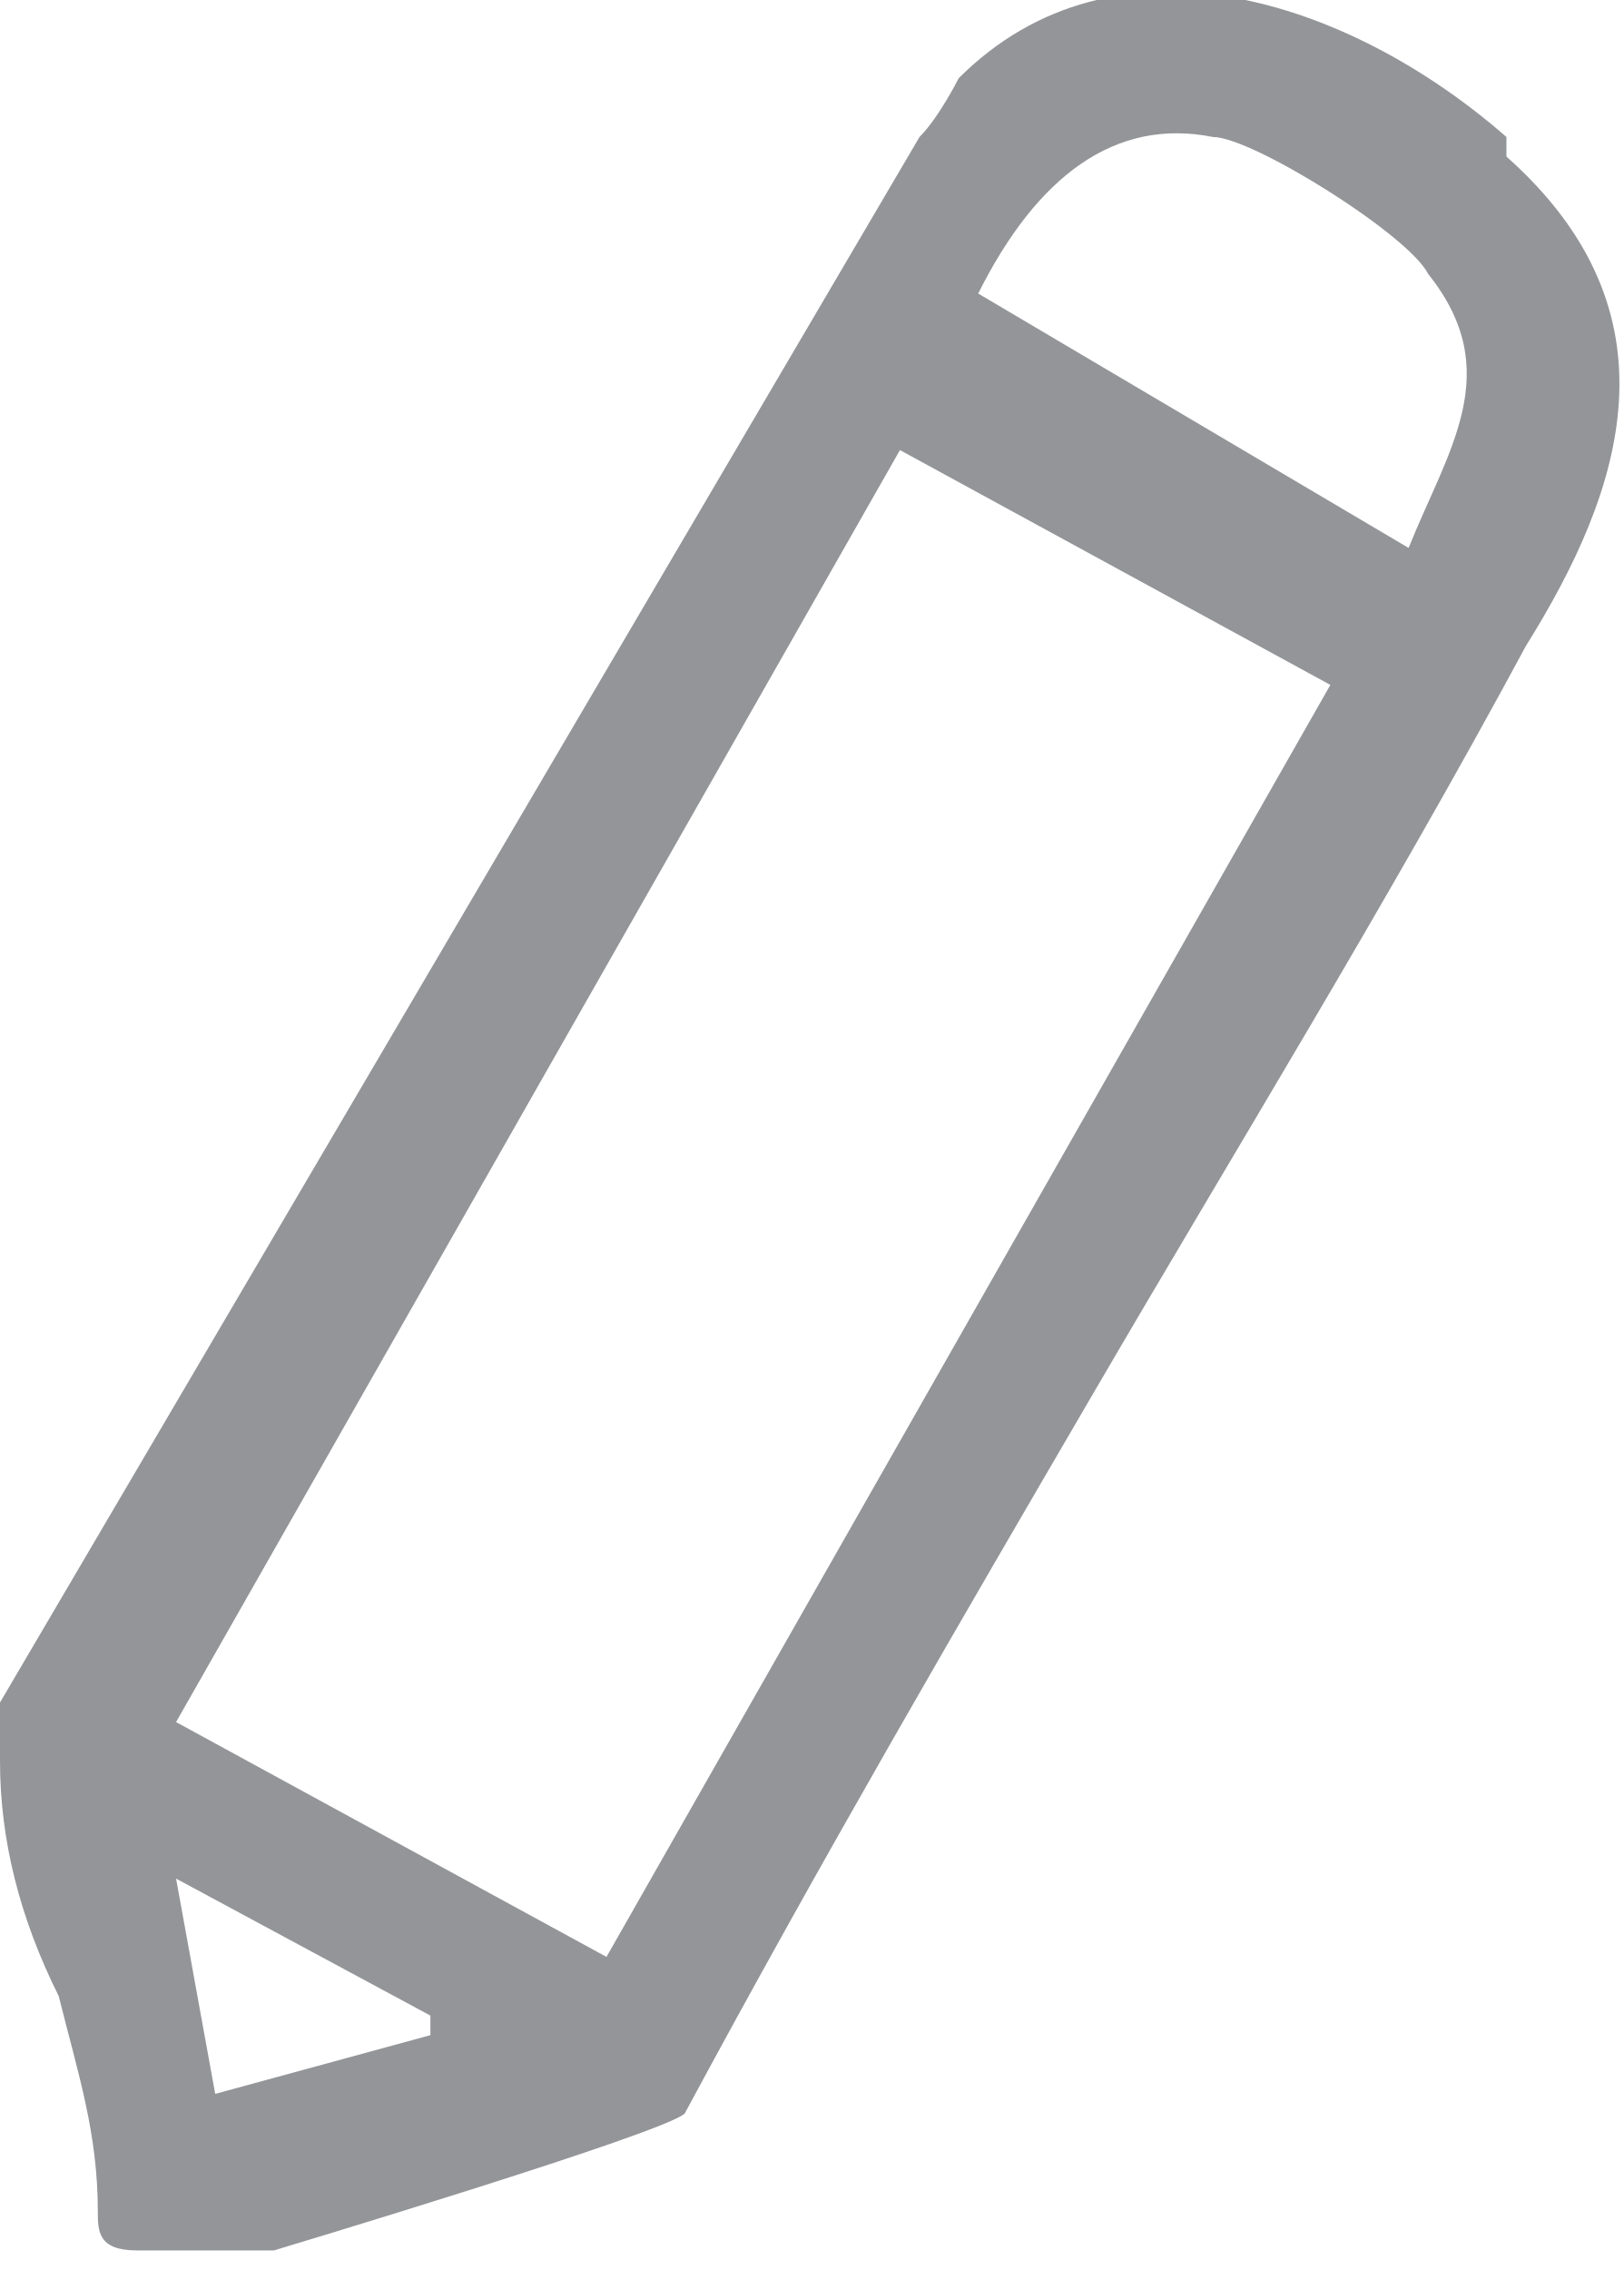
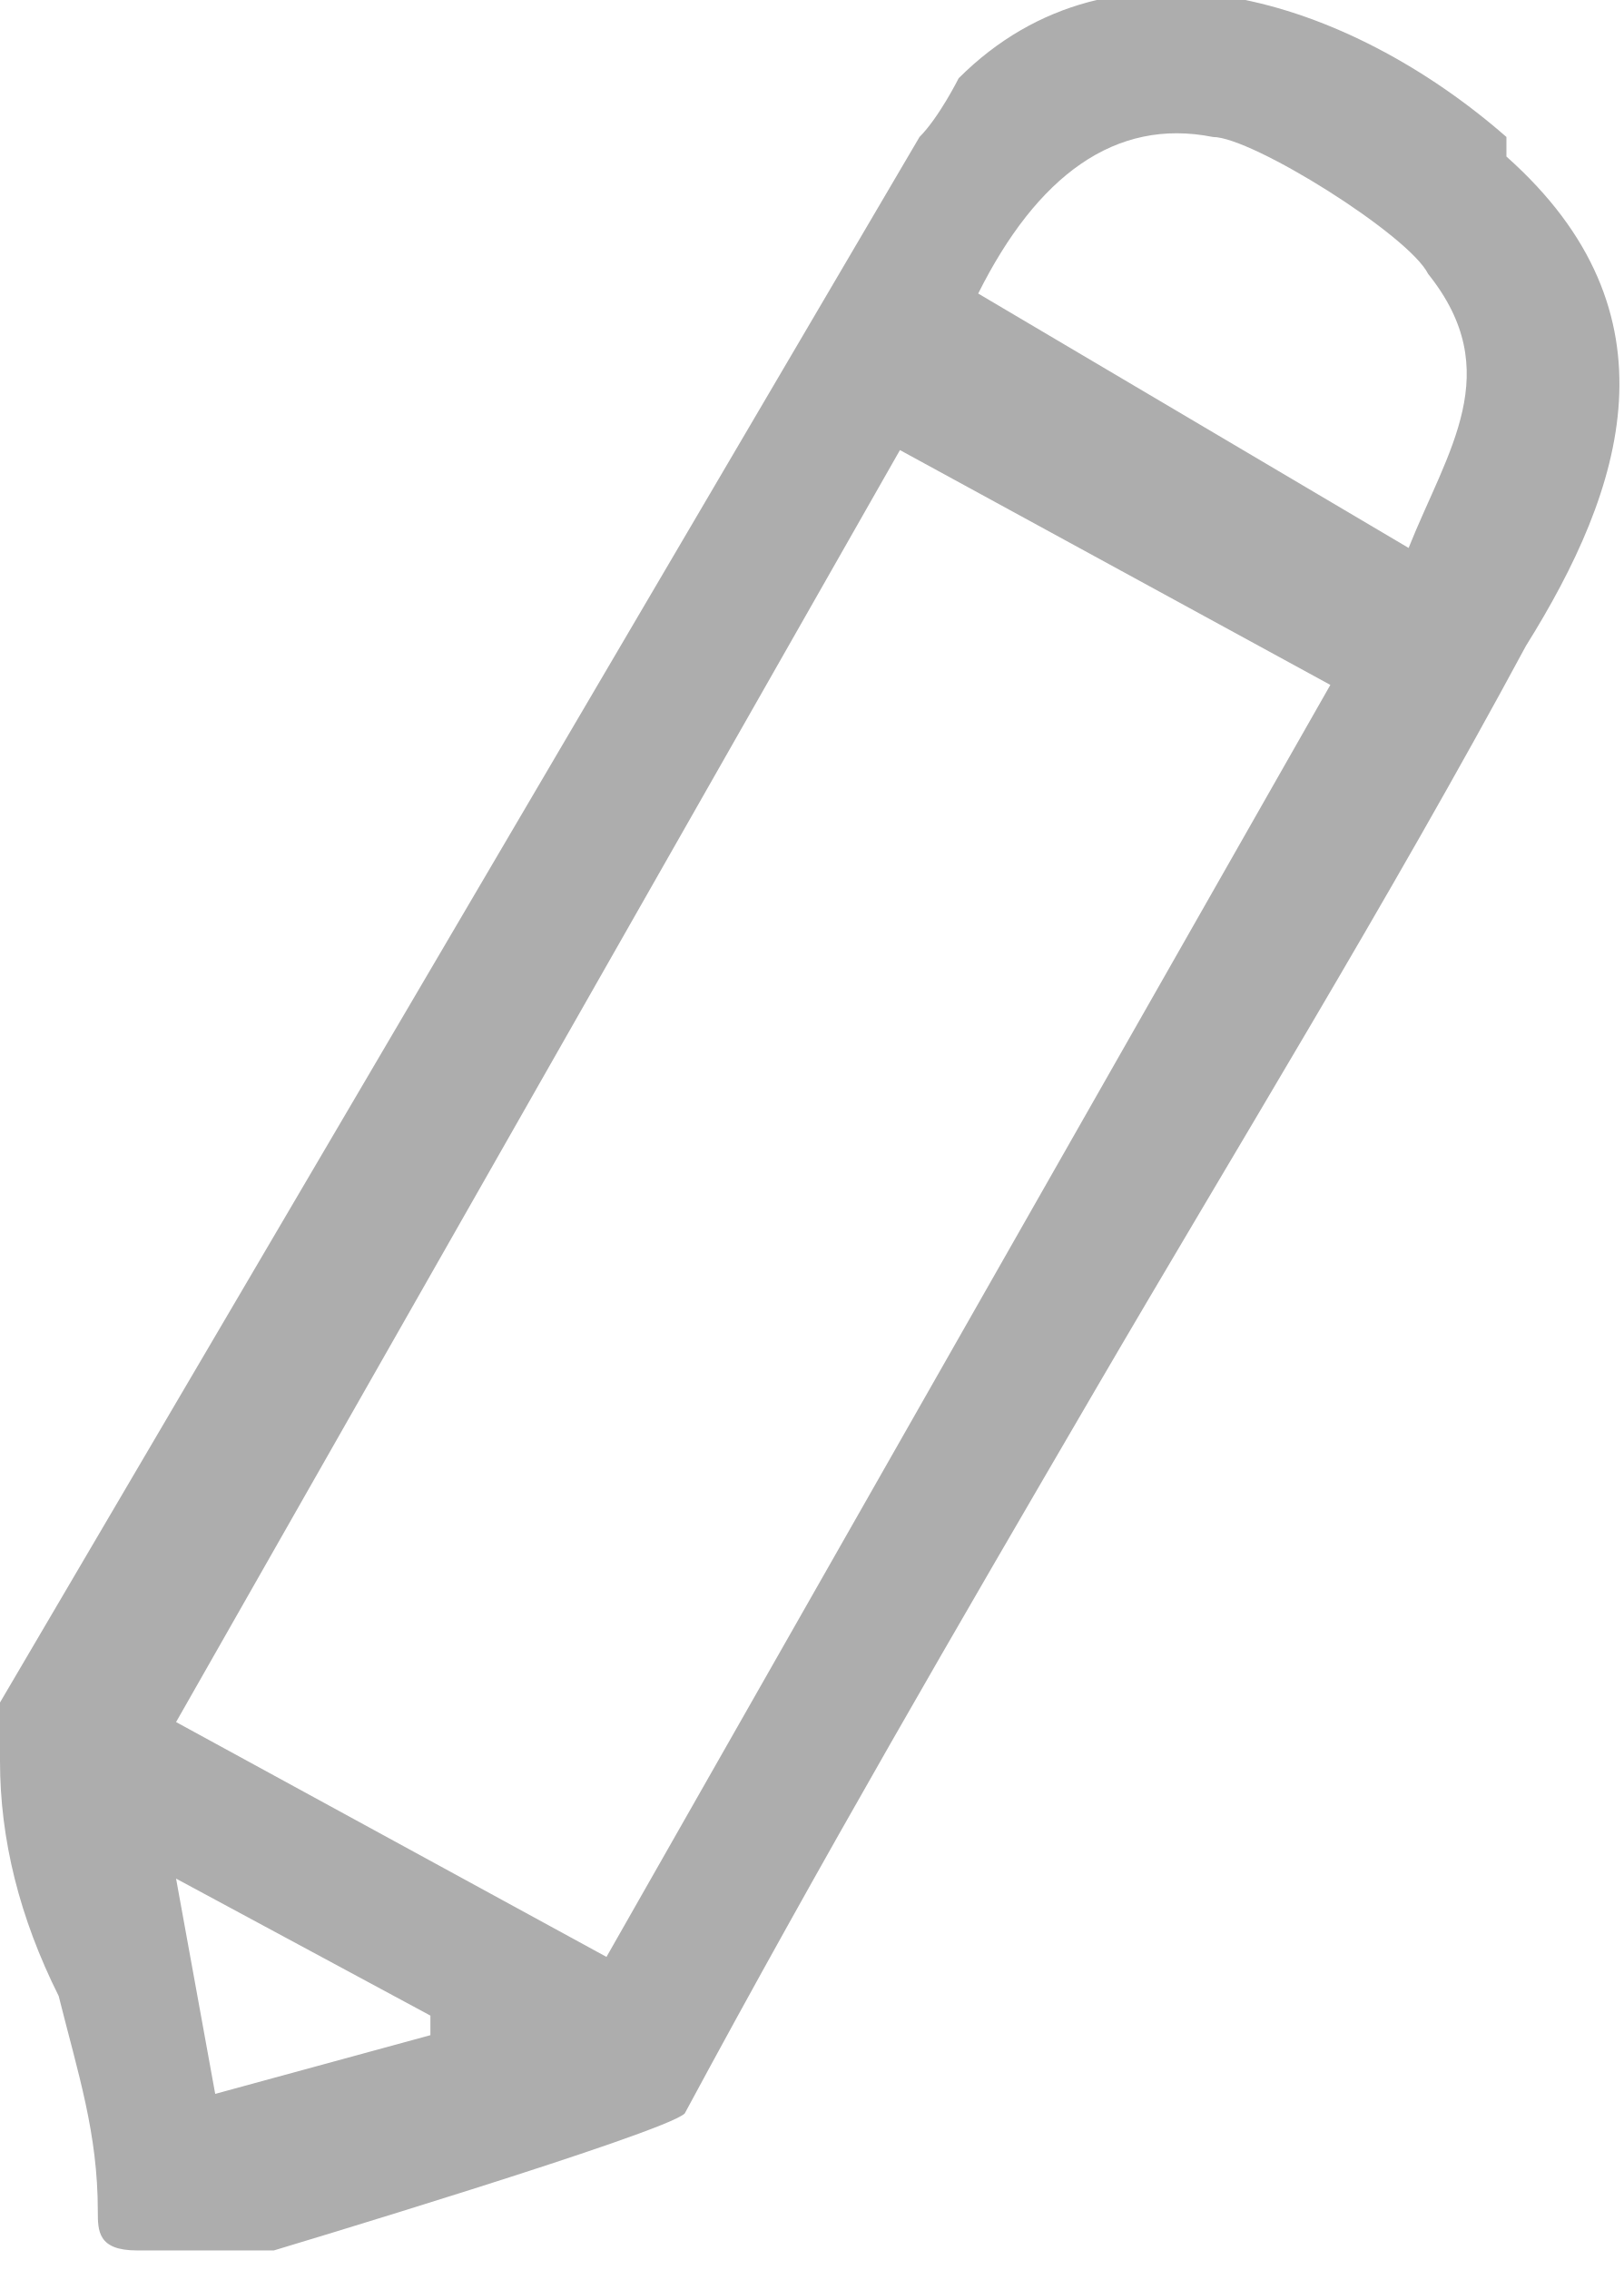
<svg xmlns="http://www.w3.org/2000/svg" id="Layer_2" version="1.1" viewBox="0 0 8.3 11.6">
  <defs>
    <style>
      .st0 {
-         fill: #939598;
+         fill: #adadad;
      }
    </style>
  </defs>
  <path class="st0" d="M7.7.7h0c-.8-.7-2-1.1-2.8-.3,0,0-.1.2-.2.3L0,8.7c0,.1,0,.2,0,.3,0,.4.1.8.3,1.2.1.4.2.7.2,1.1,0,.1,0,.2.2.2,0,0,.1,0,.2,0,.1,0,.2,0,.4,0,0,0,0,0,.1,0,0,0,2-.6,2.1-.7h0c.7-1.3,1.4-2.5,2.1-3.7.7-1.2,1.5-2.5,2.2-3.8.5-.8.8-1.7-.1-2.5ZM2.2,10.4l-1.1.3-.2-1.1,1.3.7ZM7.2,2.8l-2.2-1.3s0,0,0,0c.3-.6.7-.9,1.2-.8.2,0,1,.5,1.1.7.4.5.1.9-.1,1.4ZM6.8,3.5l-3.7,6.5-2.2-1.2,3.7-6.5,2.2,1.2ZM7.6.8h0s0,0,0,0Z" />
</svg>
